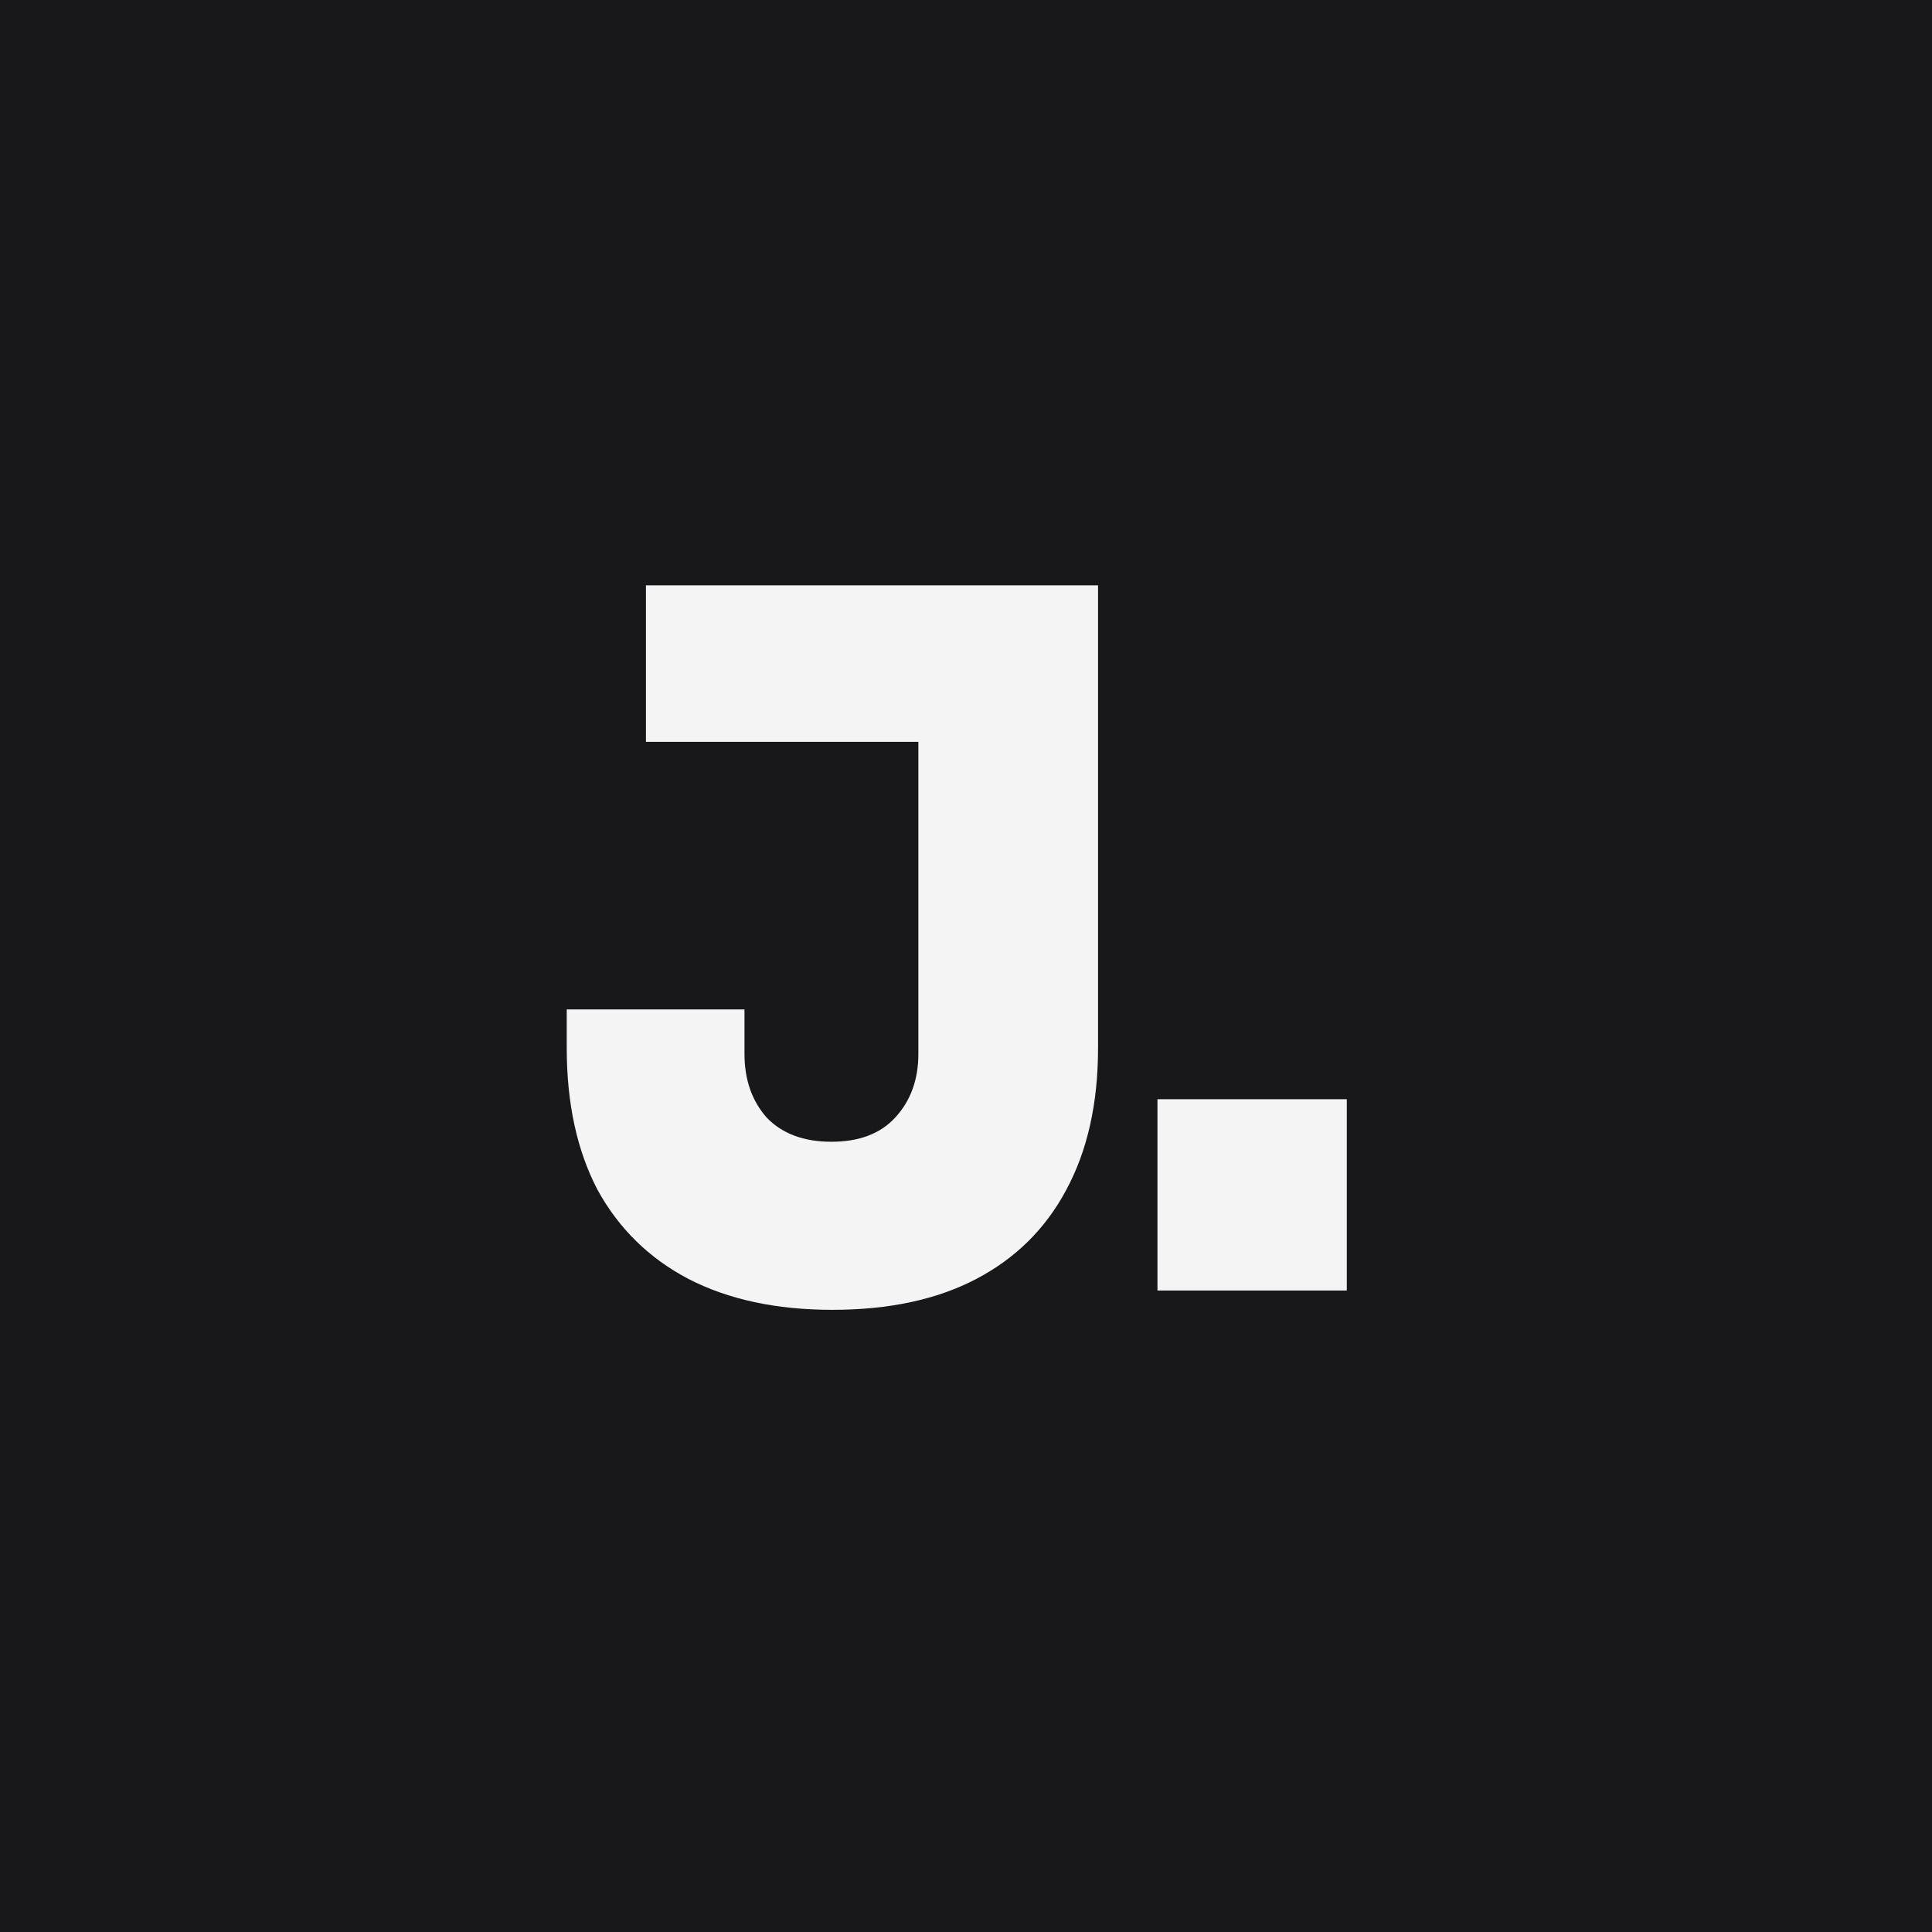
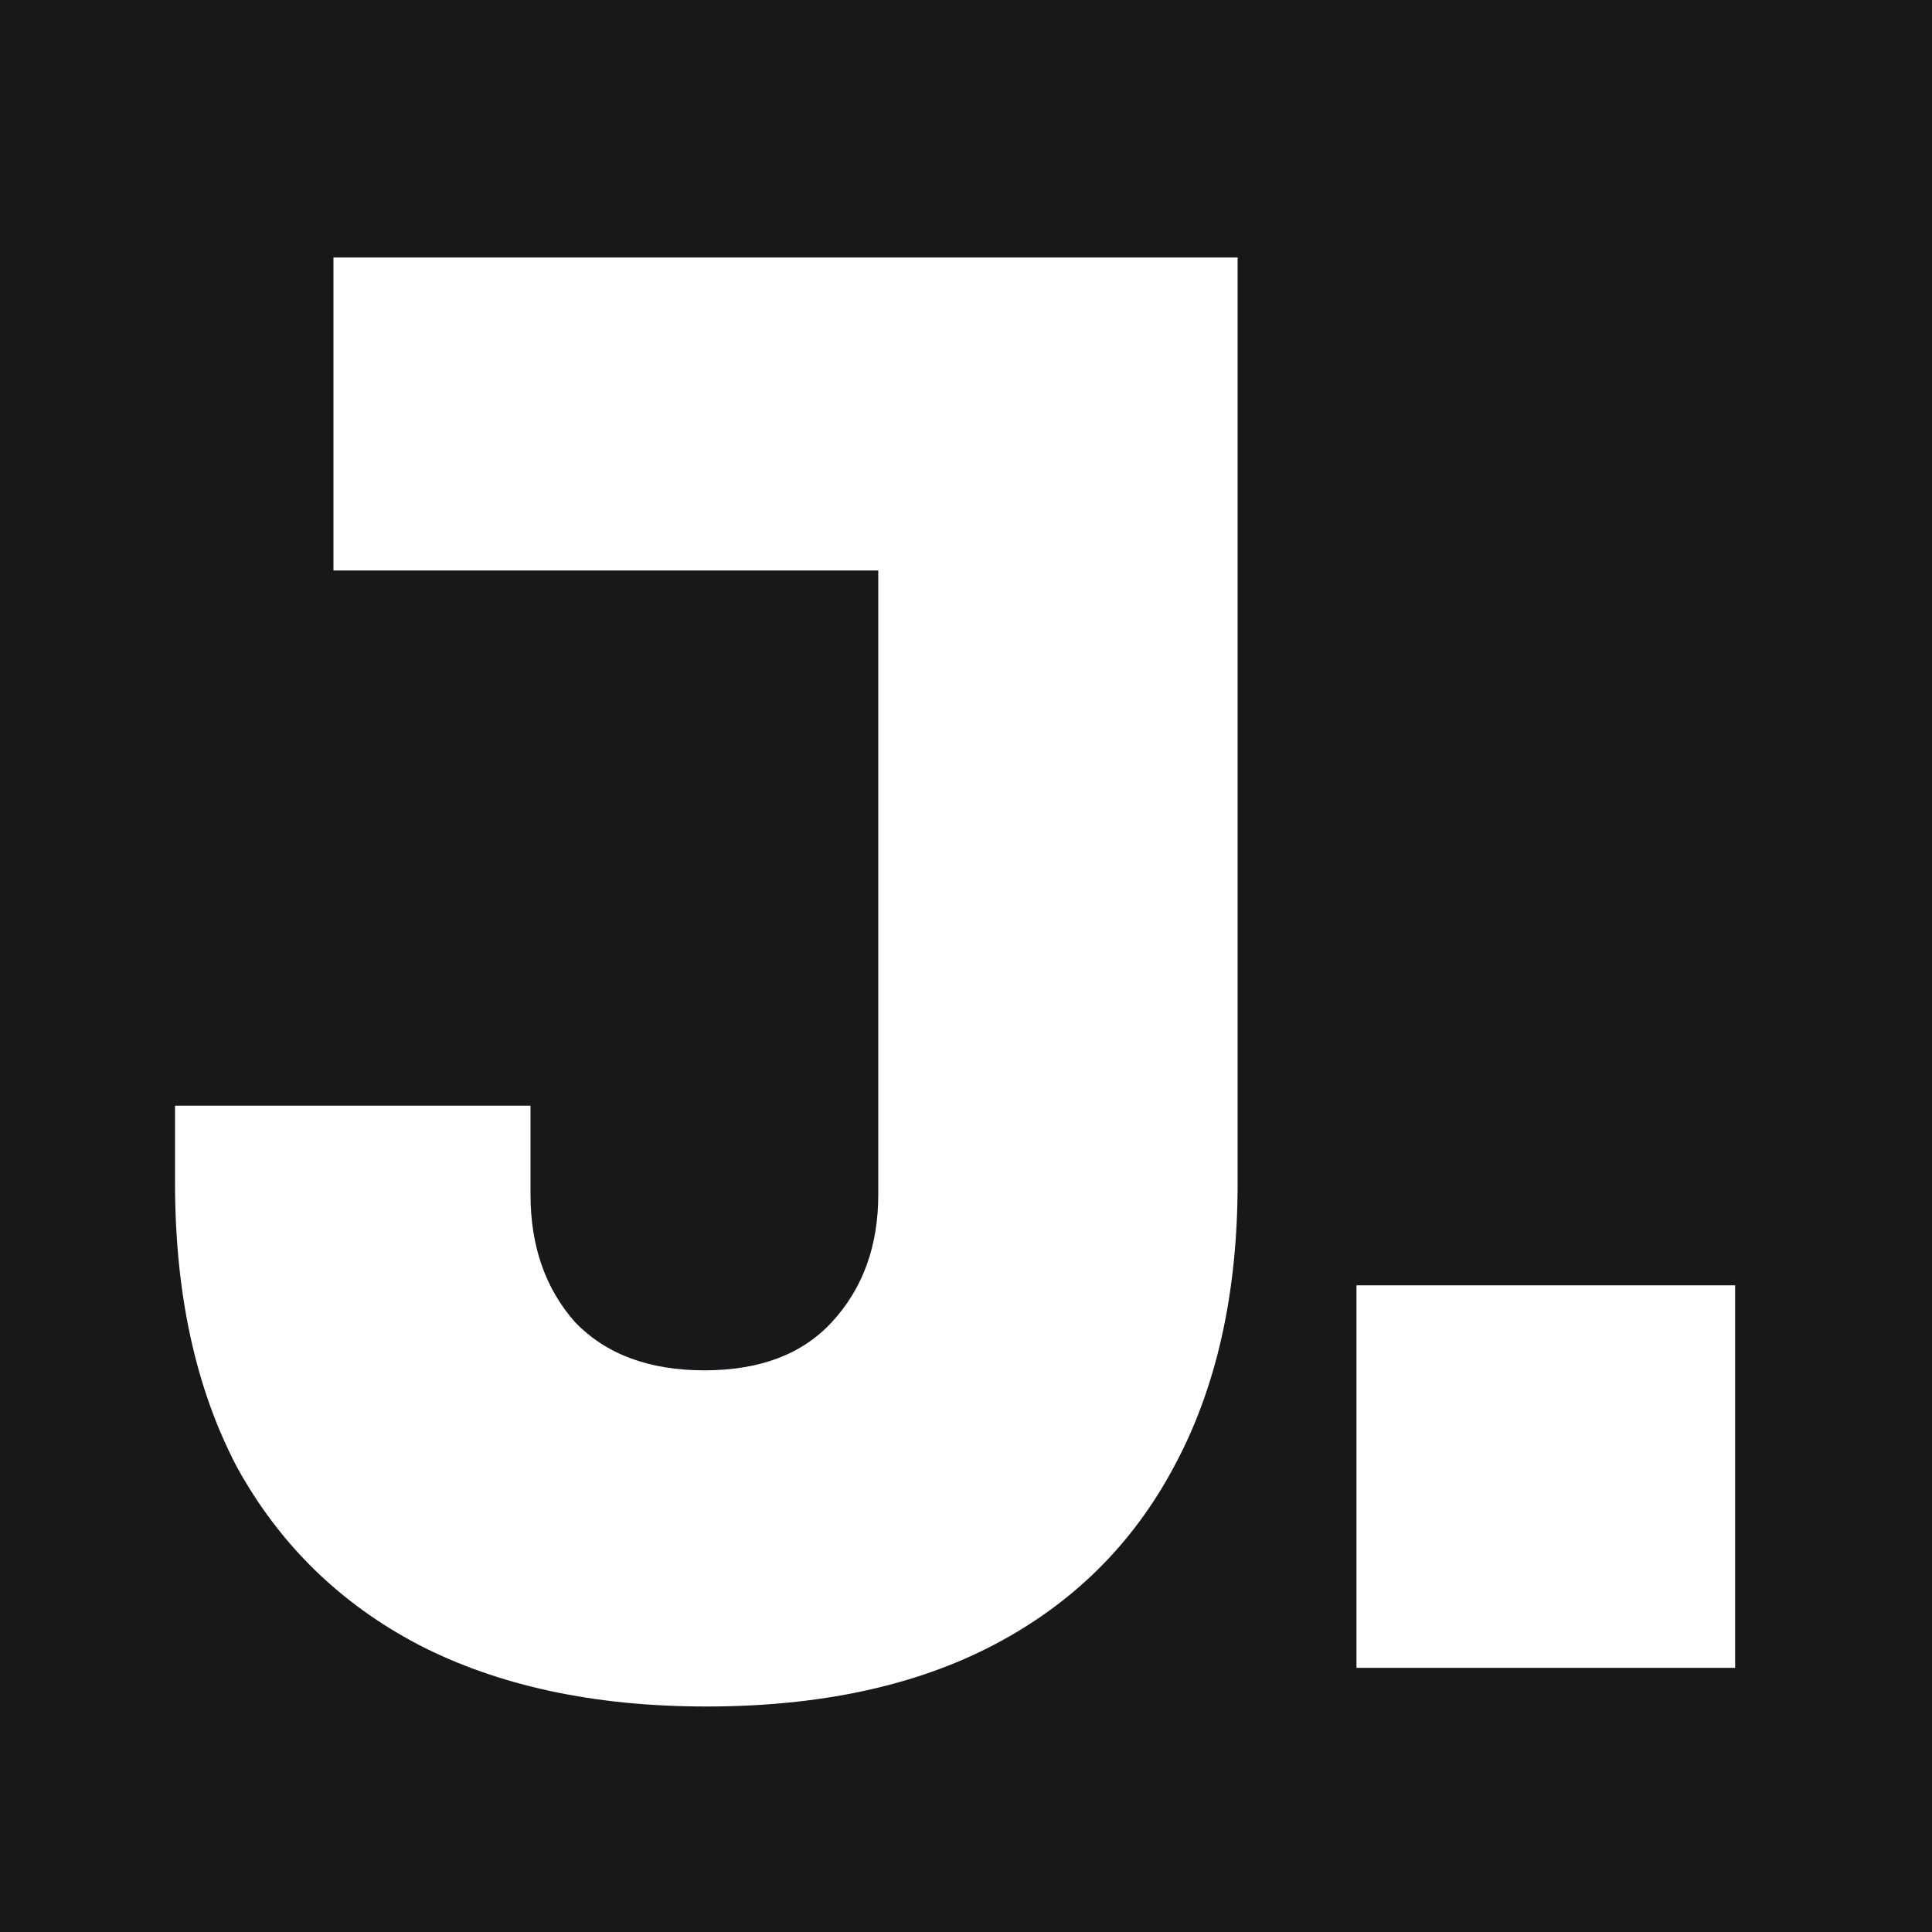
<svg xmlns="http://www.w3.org/2000/svg" width="256" height="256" viewBox="0 0 256 256" fill="none">
  <rect width="256" height="256" fill="#18181B" />
-   <path d="M110.296 173.56C102.872 173.56 96.515 172.195 91.224 169.464C86.019 166.733 82.008 162.808 79.192 157.688C76.461 152.483 75.096 146.211 75.096 138.872V133.752H98.648V139.64C98.648 143.053 99.629 145.869 101.592 148.088C103.64 150.221 106.499 151.288 110.168 151.288C113.837 151.288 116.653 150.221 118.616 148.088C120.664 145.869 121.688 143.053 121.688 139.64V95.736H145.496V138.872C145.496 146.211 144.088 152.483 141.272 157.688C138.541 162.808 134.573 166.733 129.368 169.464C124.163 172.195 117.805 173.56 110.296 173.56ZM85.592 98.296V77.56H145.496V98.296H85.592ZM153.37 171V145.656H178.458V171H153.37Z" fill="#F4F4F5" />
+   <path d="M93.592 226.12C78.744 226.12 66.029 223.389 55.448 217.928C45.037 212.467 37.016 204.616 31.384 194.376C25.923 183.965 23.192 171.421 23.192 156.744V146.504H70.296V158.28C70.296 165.107 72.259 170.739 76.184 175.176C80.28 179.443 85.997 181.576 93.336 181.576C100.675 181.576 106.307 179.443 110.232 175.176C114.328 170.739 116.376 165.107 116.376 158.28V70.472H163.992V156.744C163.992 171.421 161.176 183.965 155.544 194.376C150.083 204.616 142.147 212.467 131.736 217.928C121.325 223.389 108.611 226.12 93.592 226.12ZM44.184 75.592V34.12H163.992V75.592H44.184ZM179.74 221V170.312H229.916V221H179.74Z" fill="#FFFFFF" />
</svg>
